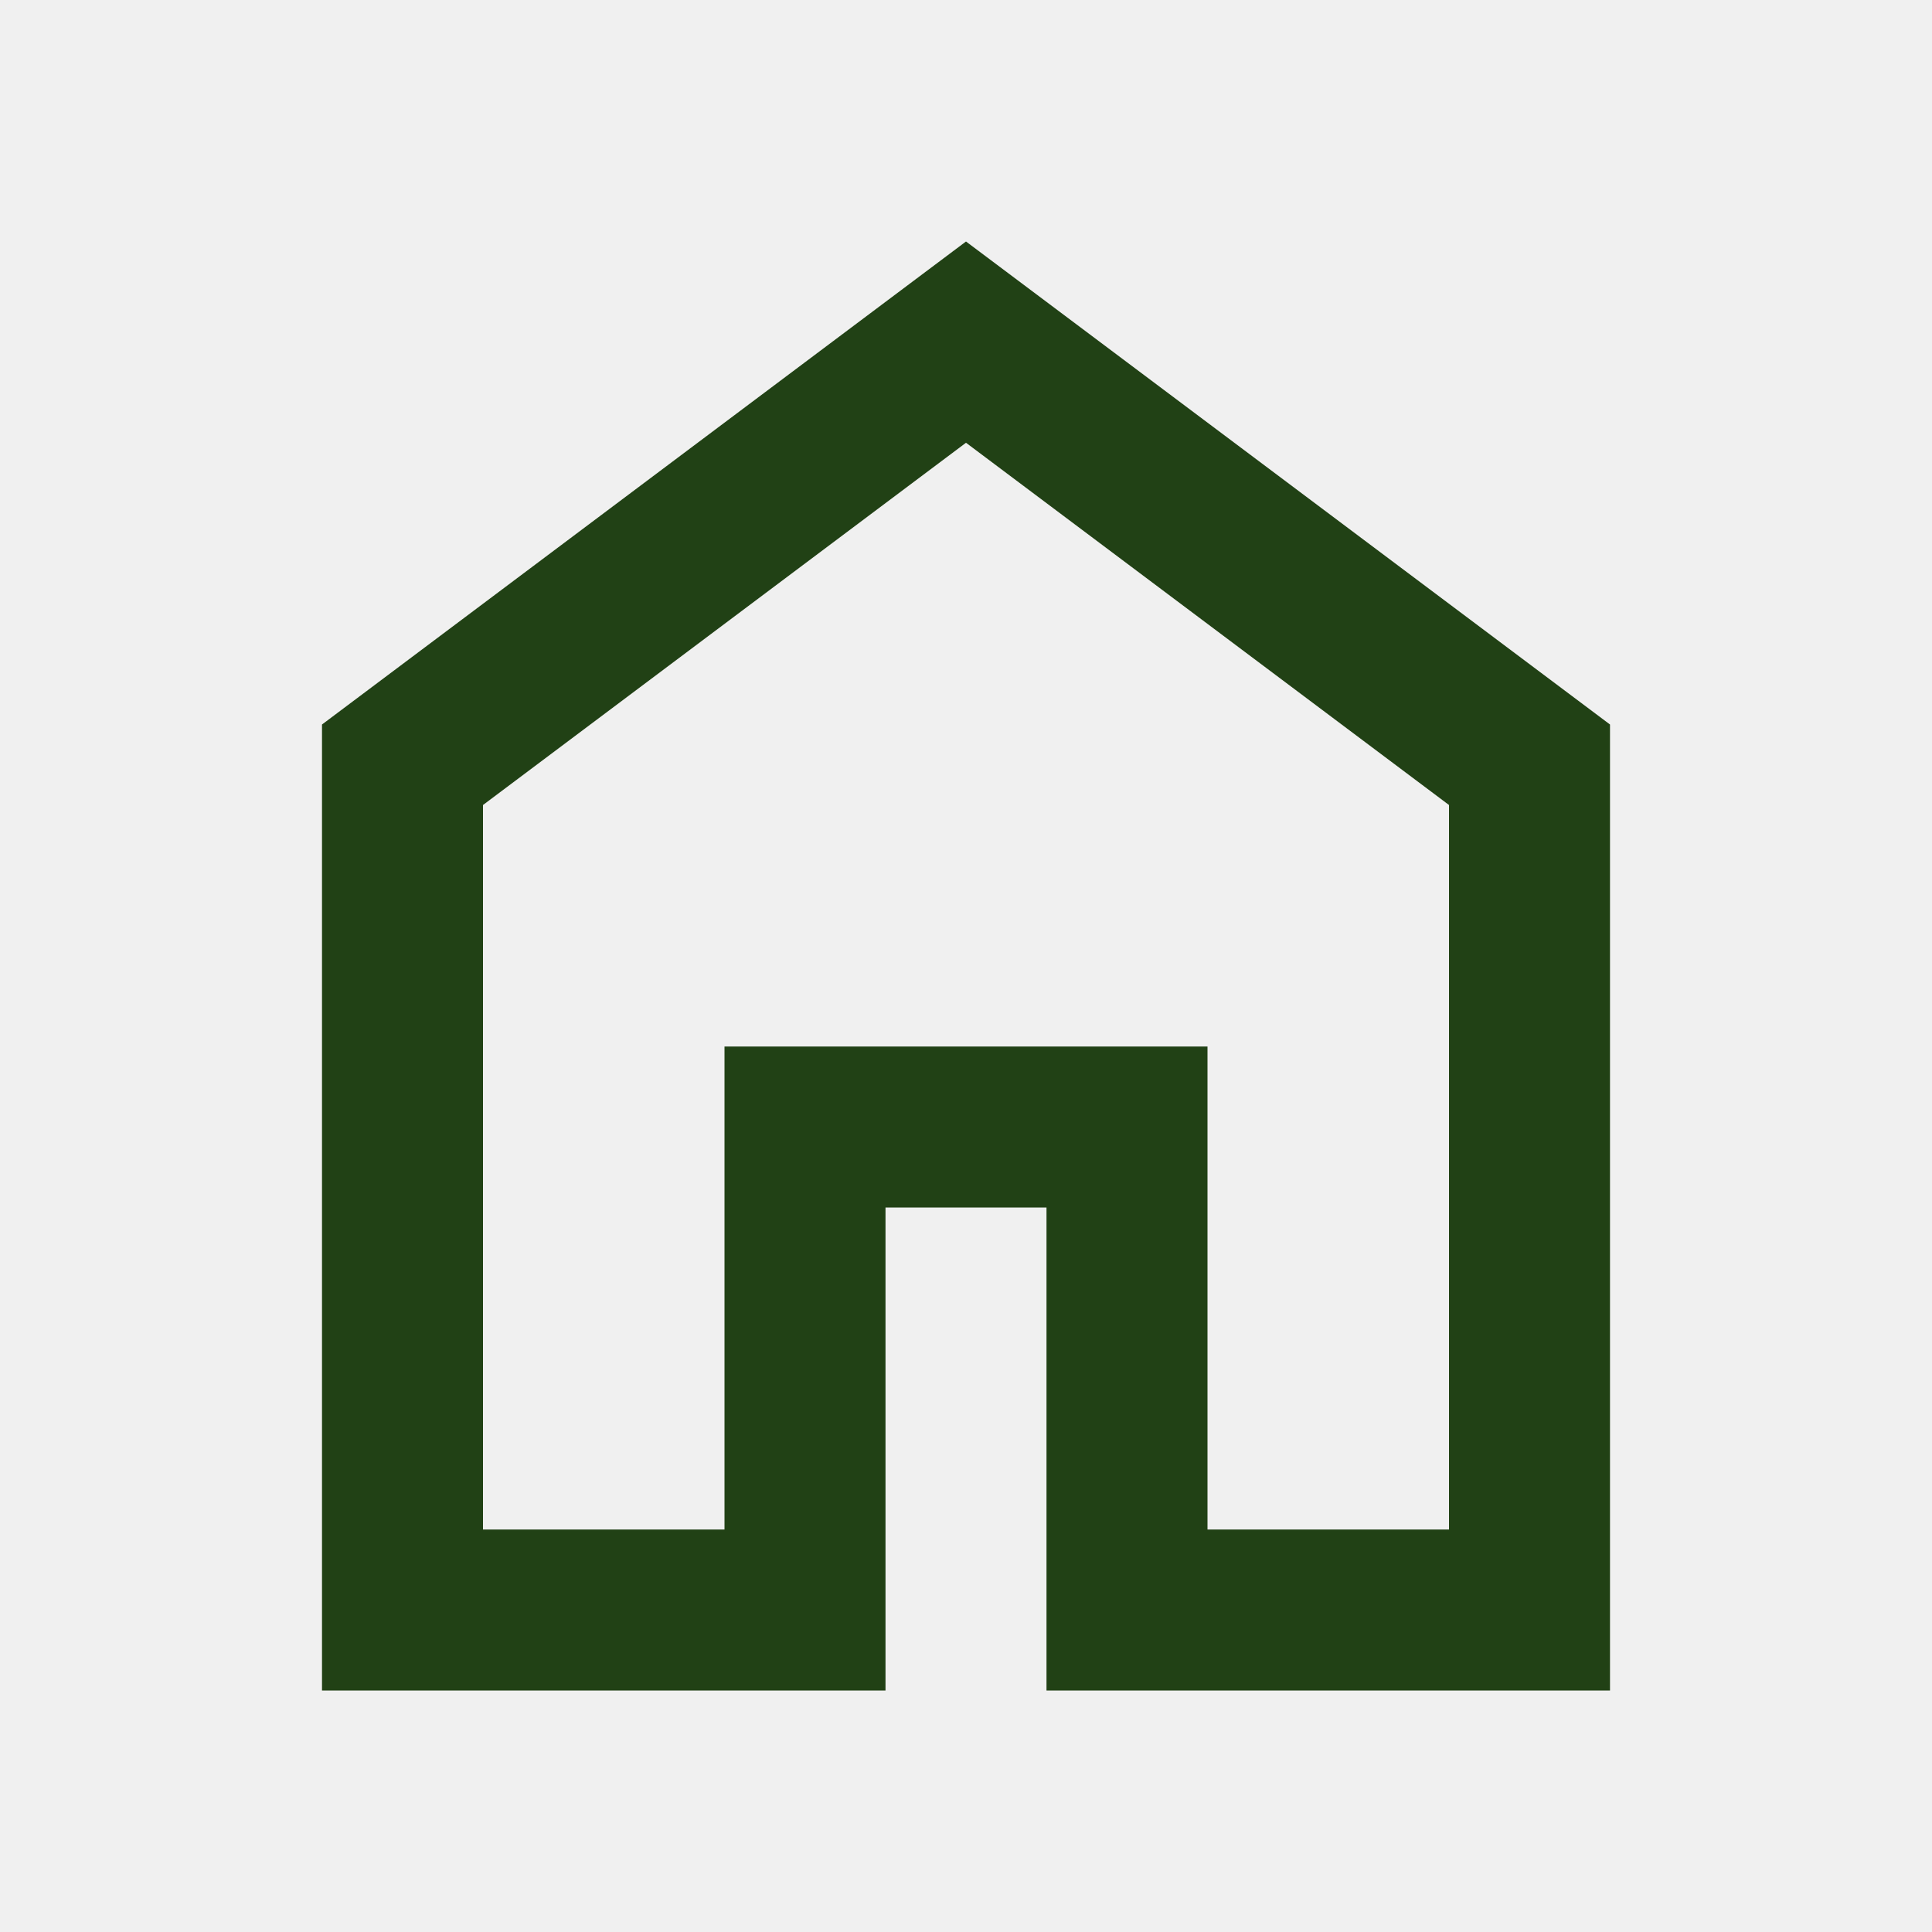
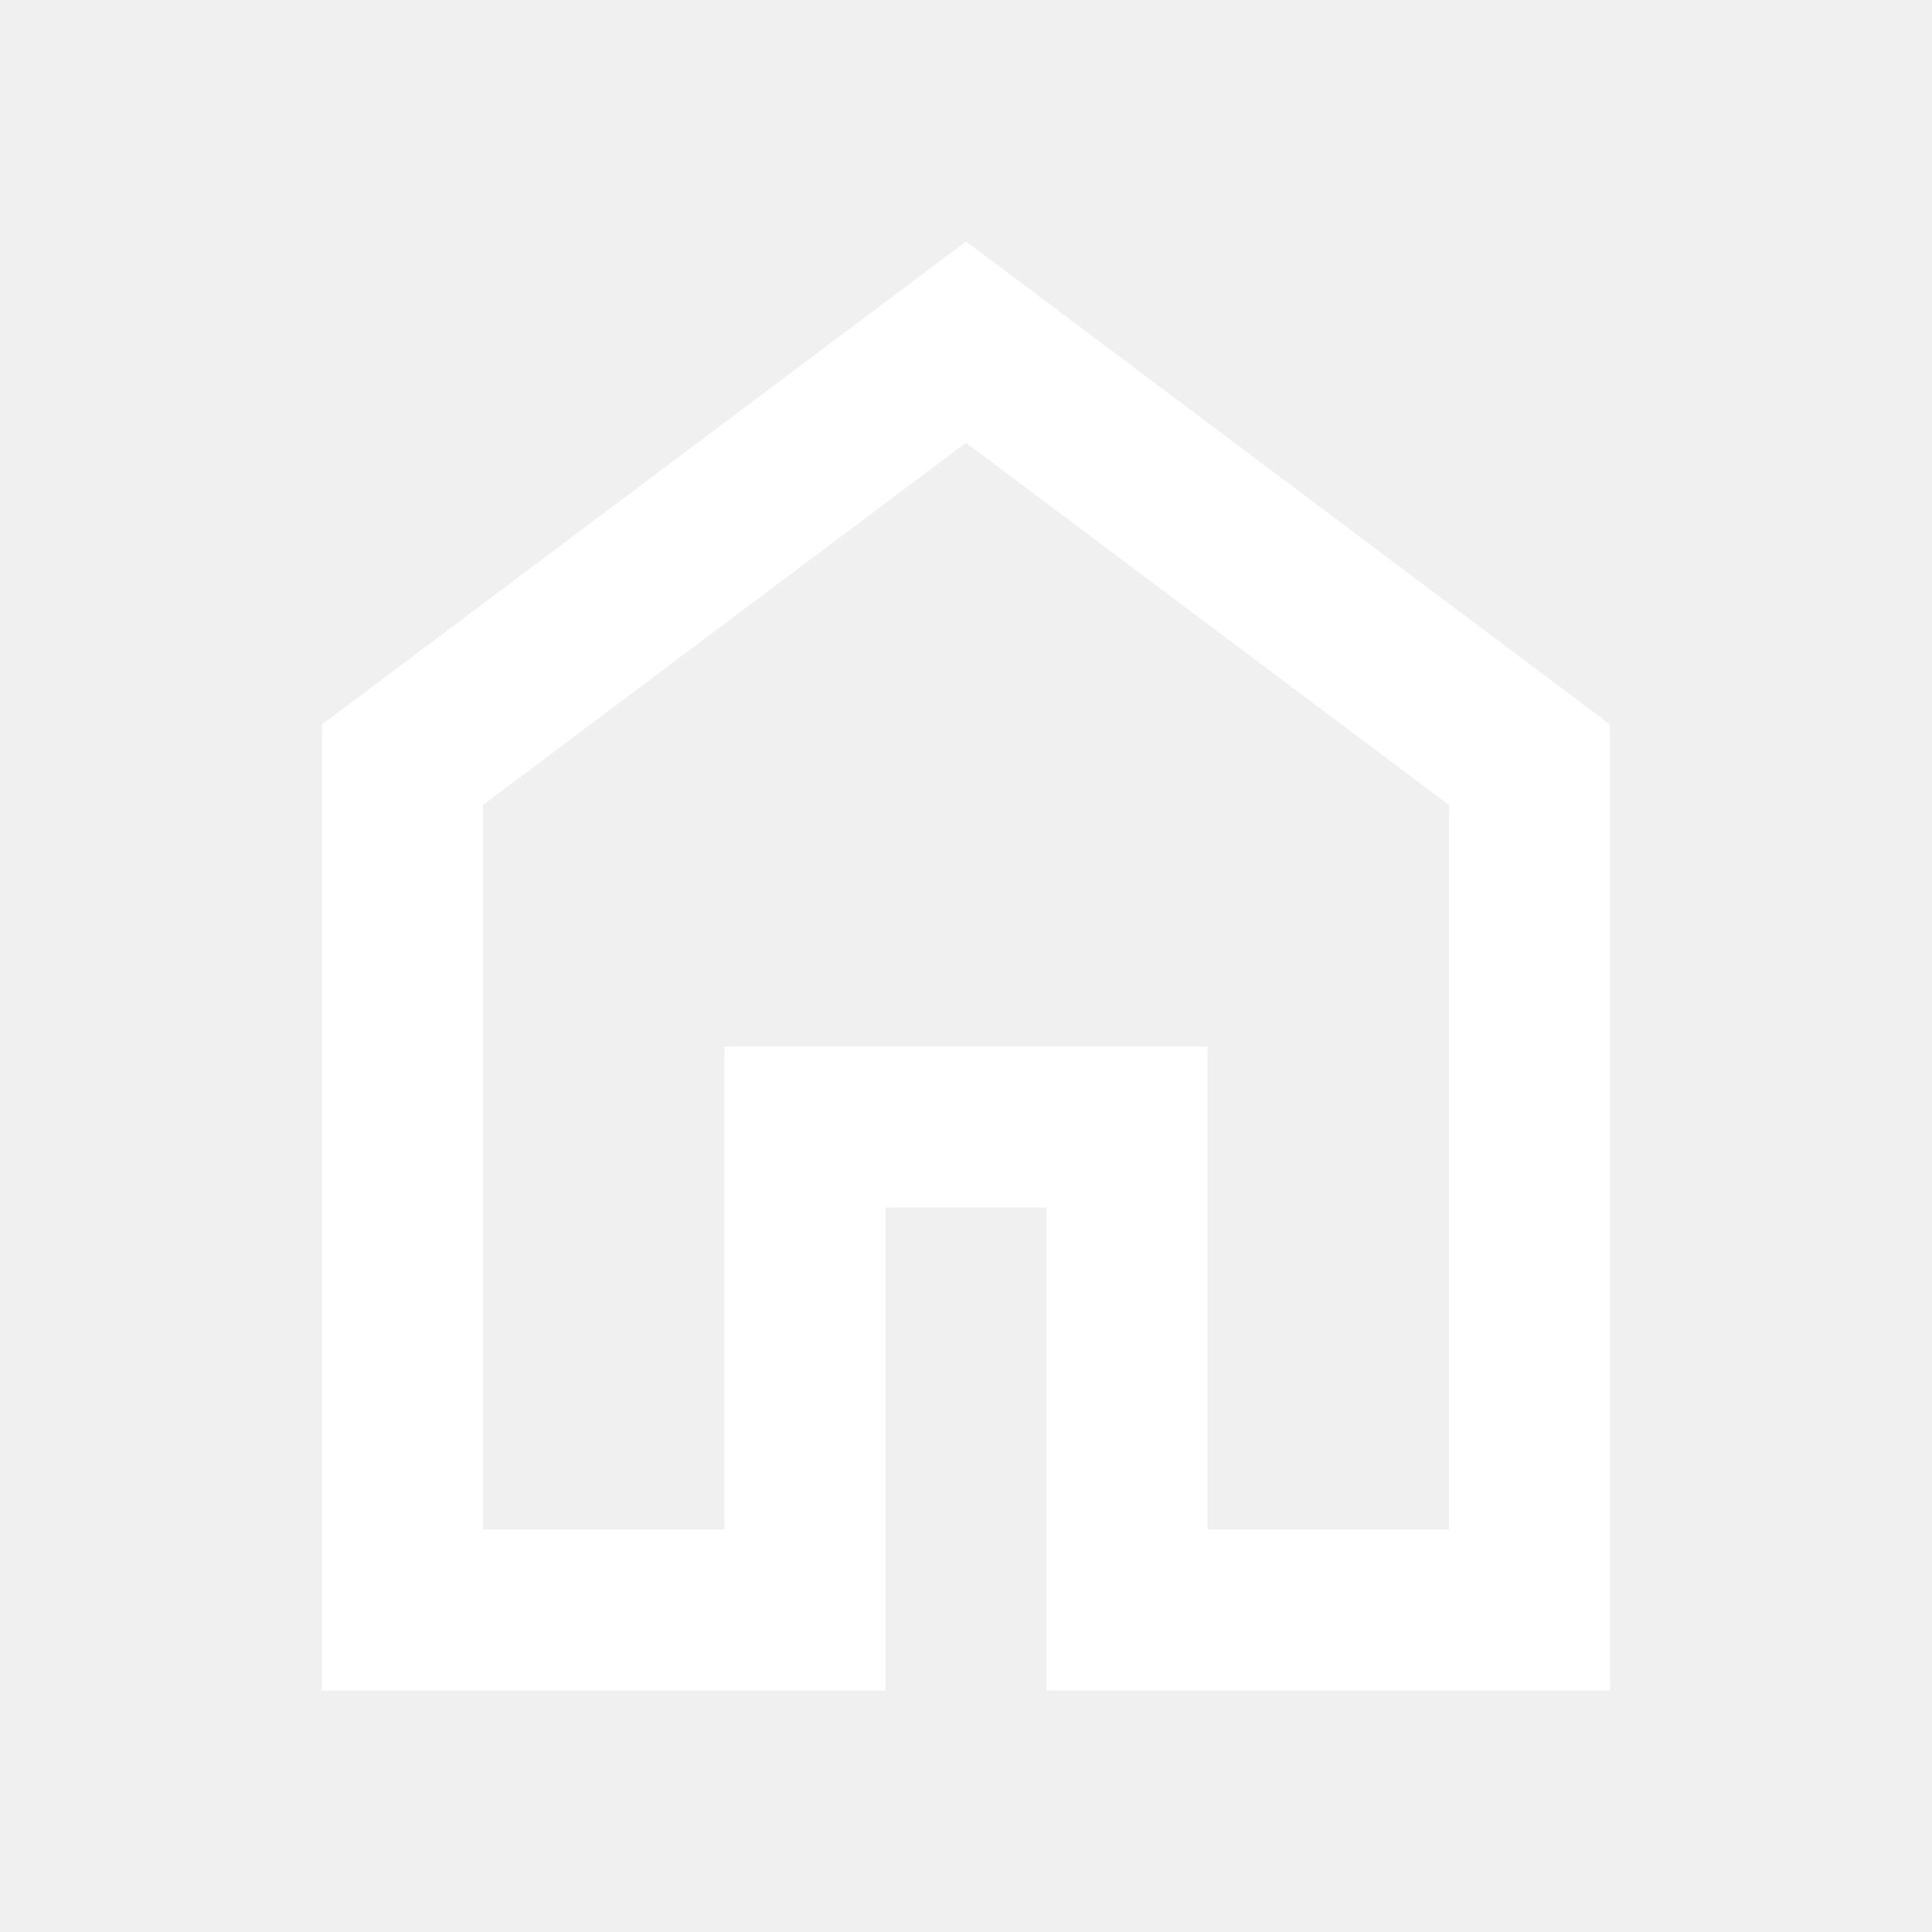
- <svg xmlns="http://www.w3.org/2000/svg" height="24px" viewBox="0 -960 960 960" width="24px" fill="#214115">
+ <svg xmlns="http://www.w3.org/2000/svg" height="24px" viewBox="0 -960 960 960" width="24px" fill="white">
  <path d="M240-200h120v-240h240v240h120v-360L480-740 240-560v360Zm-80 80v-480l320-240 320 240v480H520v-240h-80v240H160Zm320-350Z" />
</svg>
